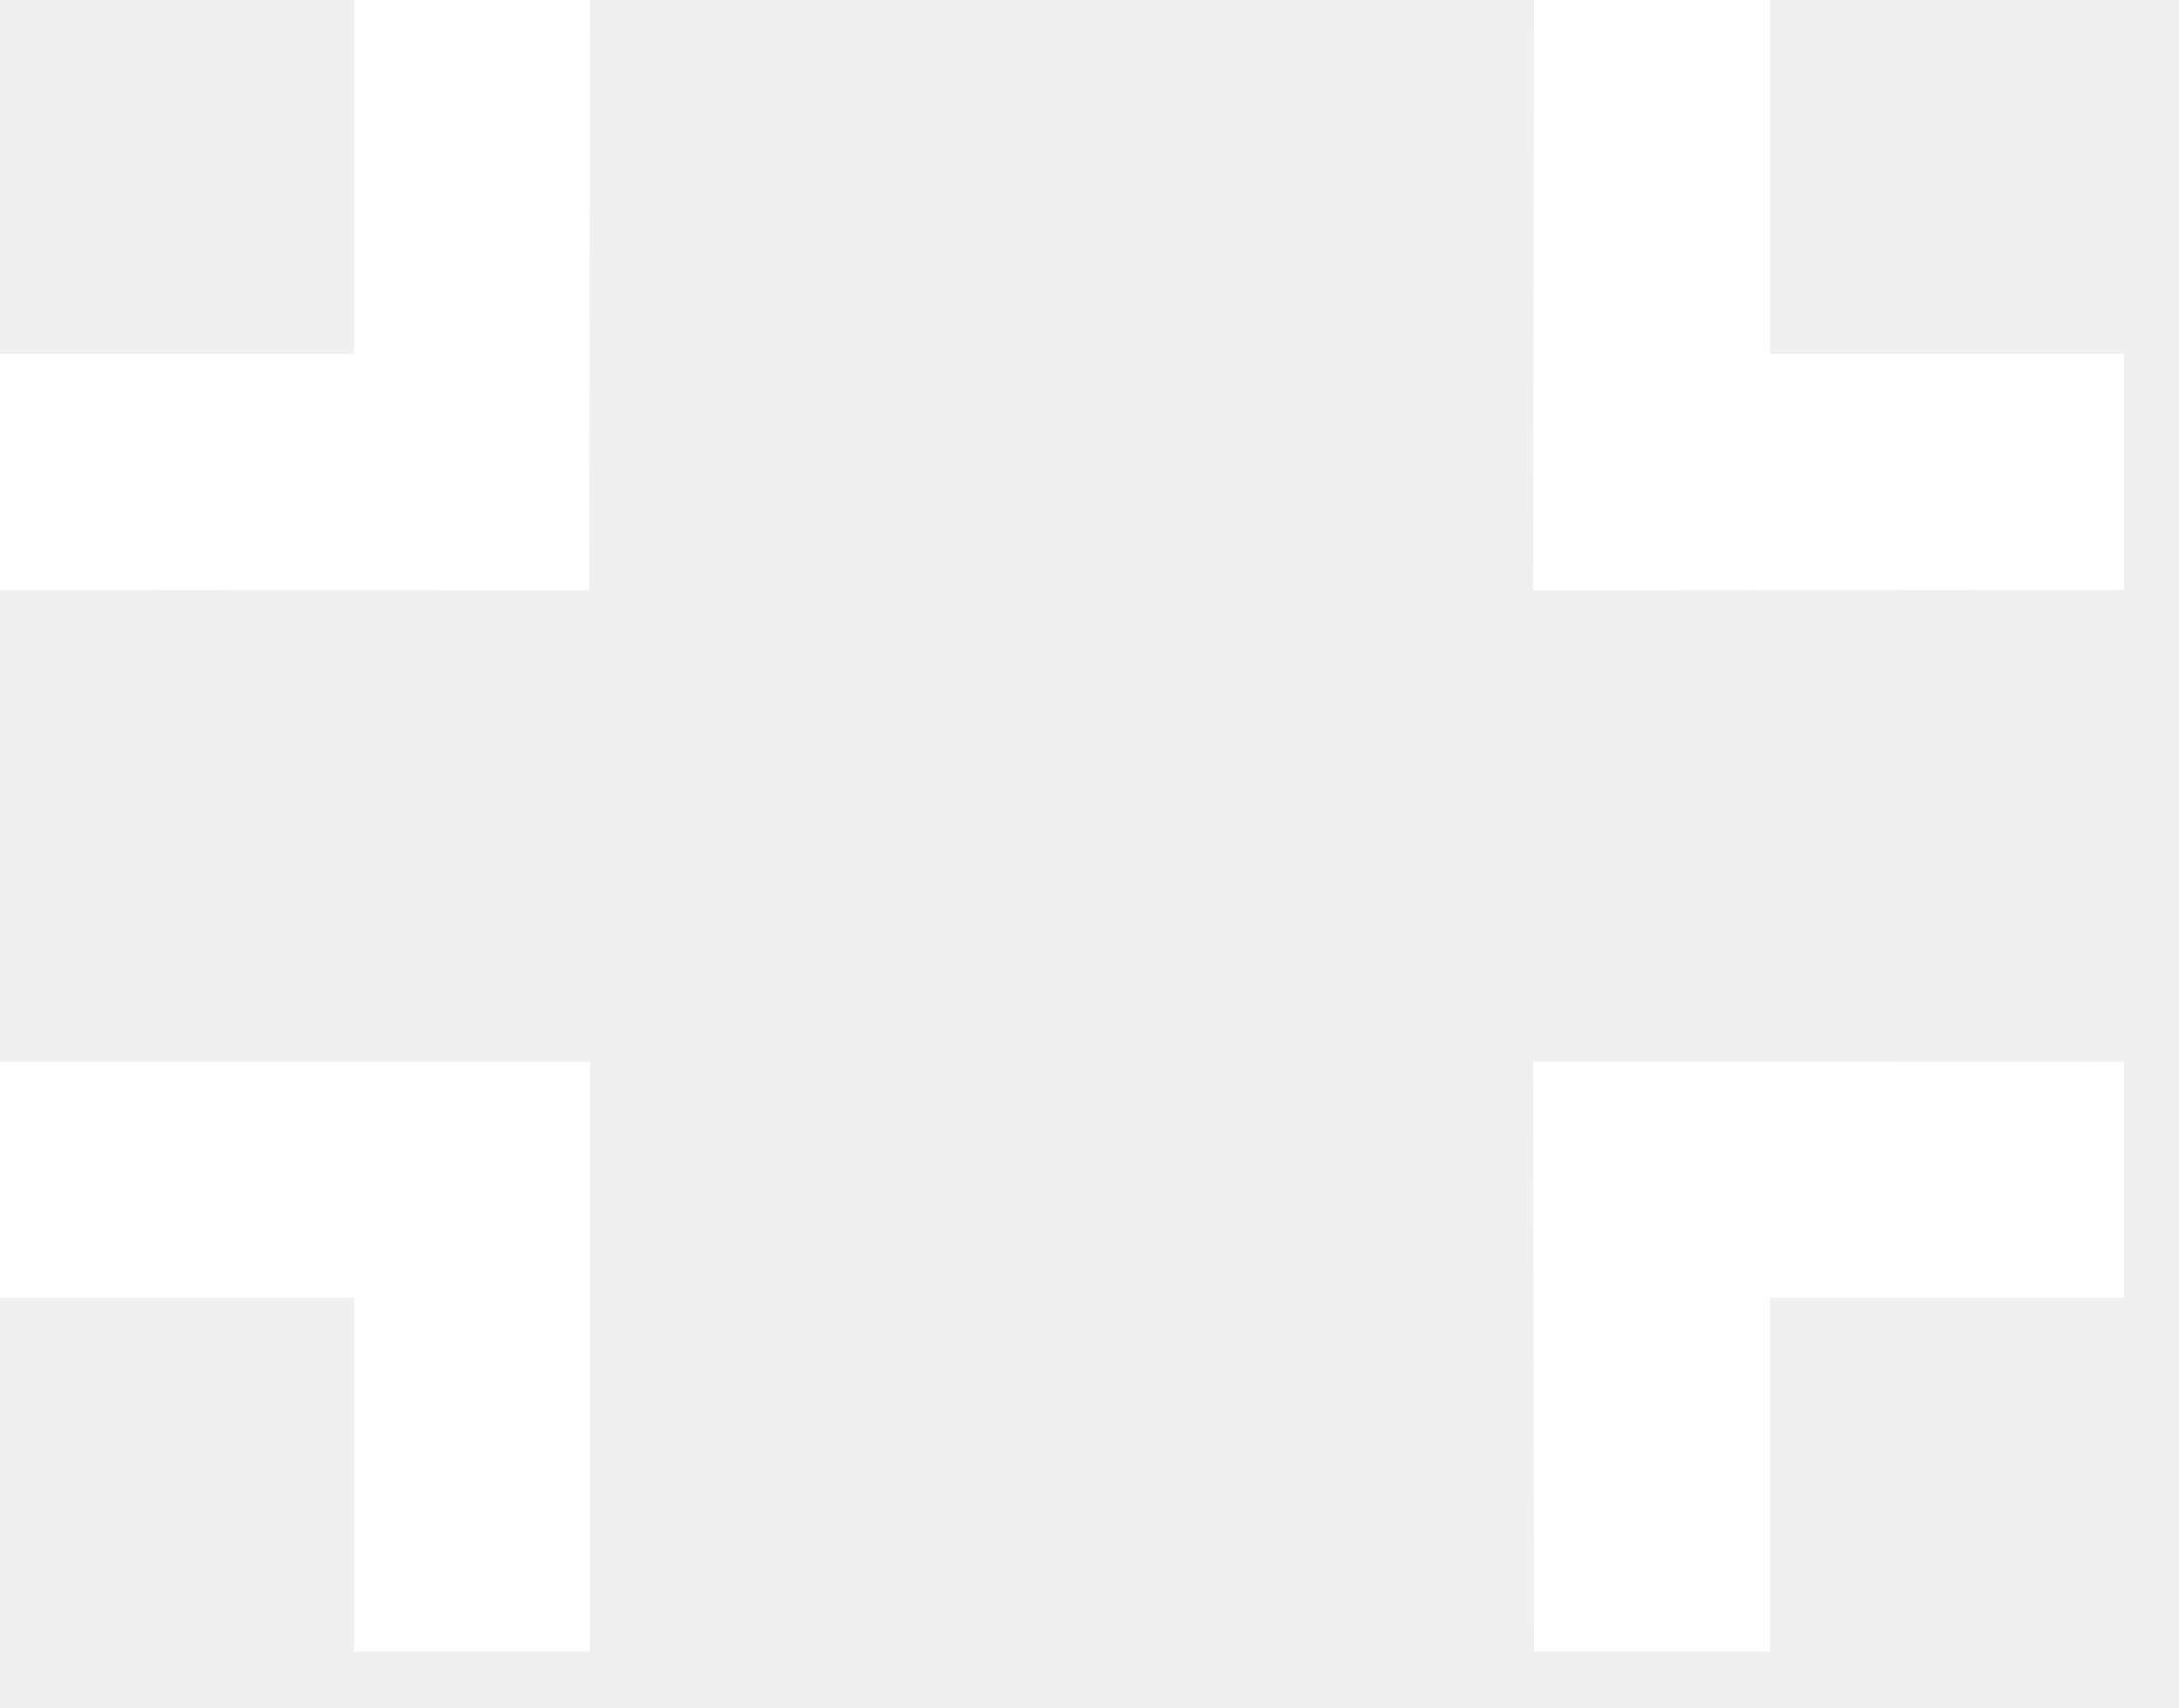
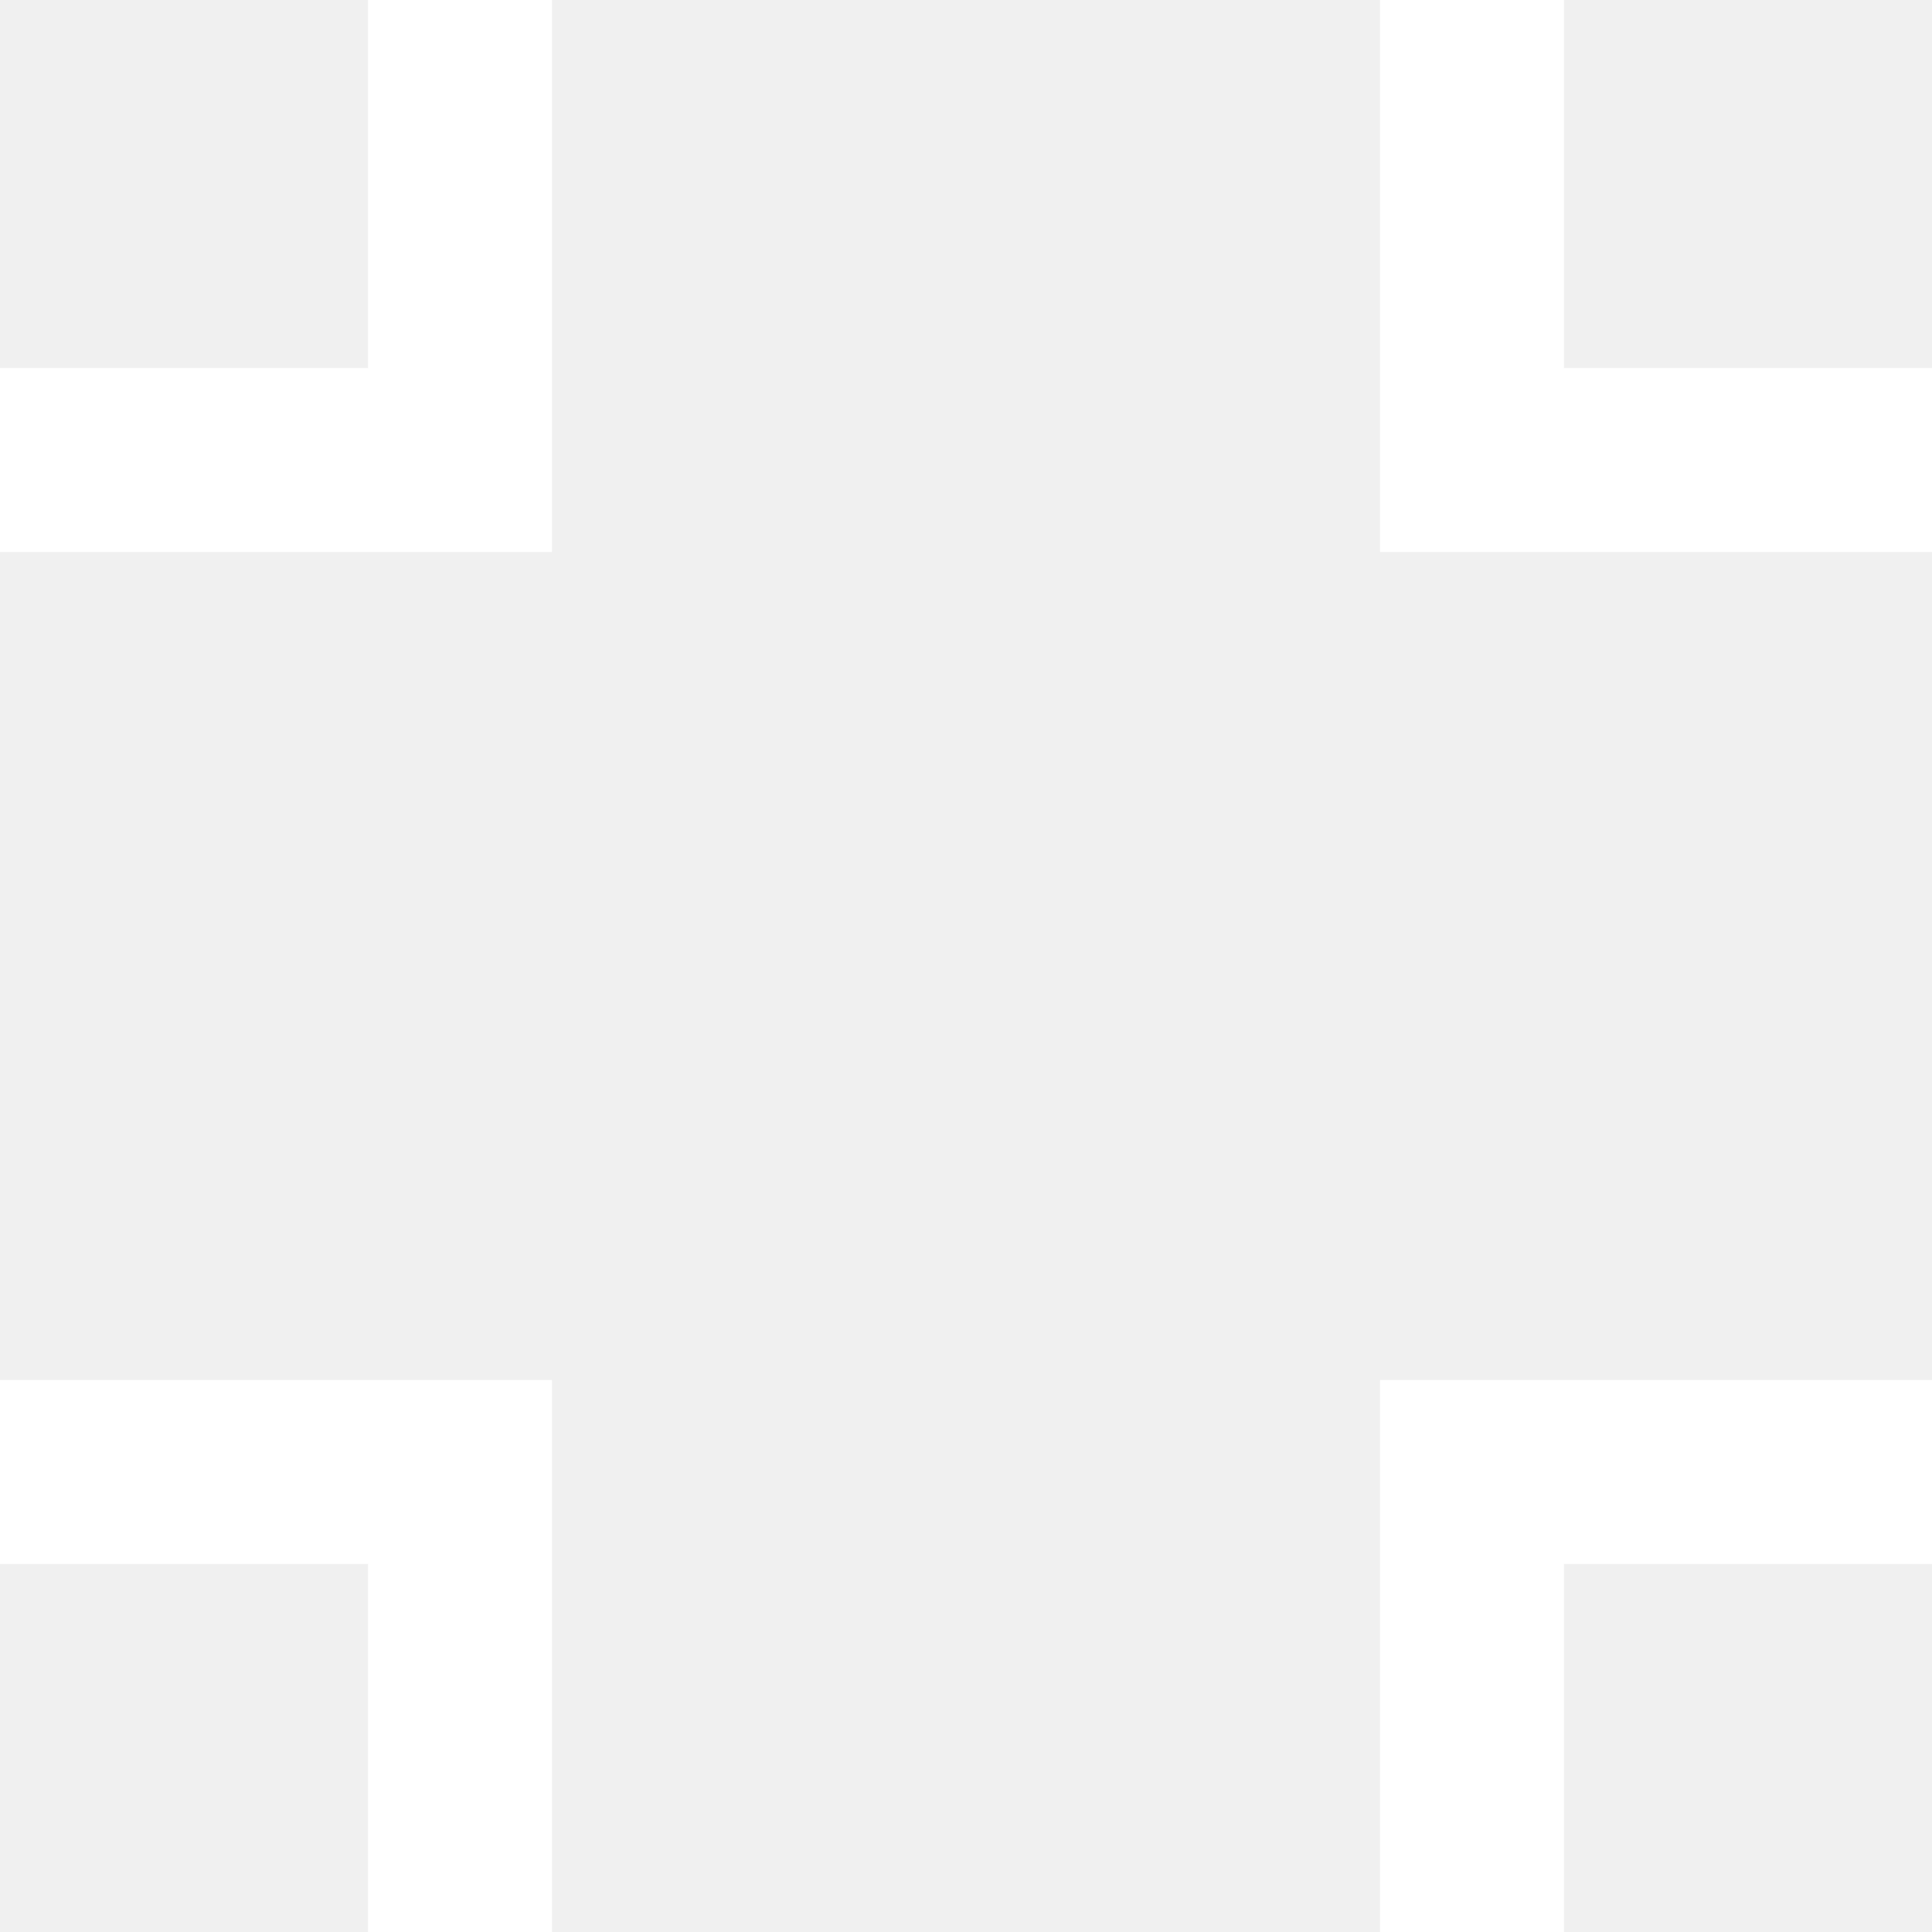
- <svg xmlns="http://www.w3.org/2000/svg" width="37px" height="29px" viewBox="0 0 37 29" version="1.1">
-   <defs />
-   <g id="Page-1" stroke="none" stroke-width="1" fill="#FFFFFF" fill-rule="evenodd">
-     <path d="M26.048,0 L26.035,10.027 L36.067,10.019 L36.067,6.011 L30.056,6.011 L30.056,0 L26.048,0 Z M6.011,0 L6.011,6.011 L0,6.011 L0,10.019 L10.003,10.027 L10.019,0 L6.011,0 Z M26.048,28.052 L30.056,28.052 L30.056,22.041 L36.067,22.041 L36.067,18.033 L26.035,18.03 L26.048,28.052 Z M0,18.033 L0,22.041 L6.011,22.041 L6.011,28.052 L10.019,28.052 L10.019,18.033 L0,18.033 Z" id="exit_full_screen" fill="#FFFFFF" />
-   </g>
+ <svg xmlns="http://www.w3.org/2000/svg" width="21" height="21" viewBox="0 0 21 21">
+   <path fill="#FFF" fill-rule="evenodd" d="M4 21h2v-6H0v2h4v4zM6 0H4v4H0v2h6V0zm9 6h6V4h-4V0h-2v6zm2 11h4v-2h-6v6h2v-4z" />
</svg>
